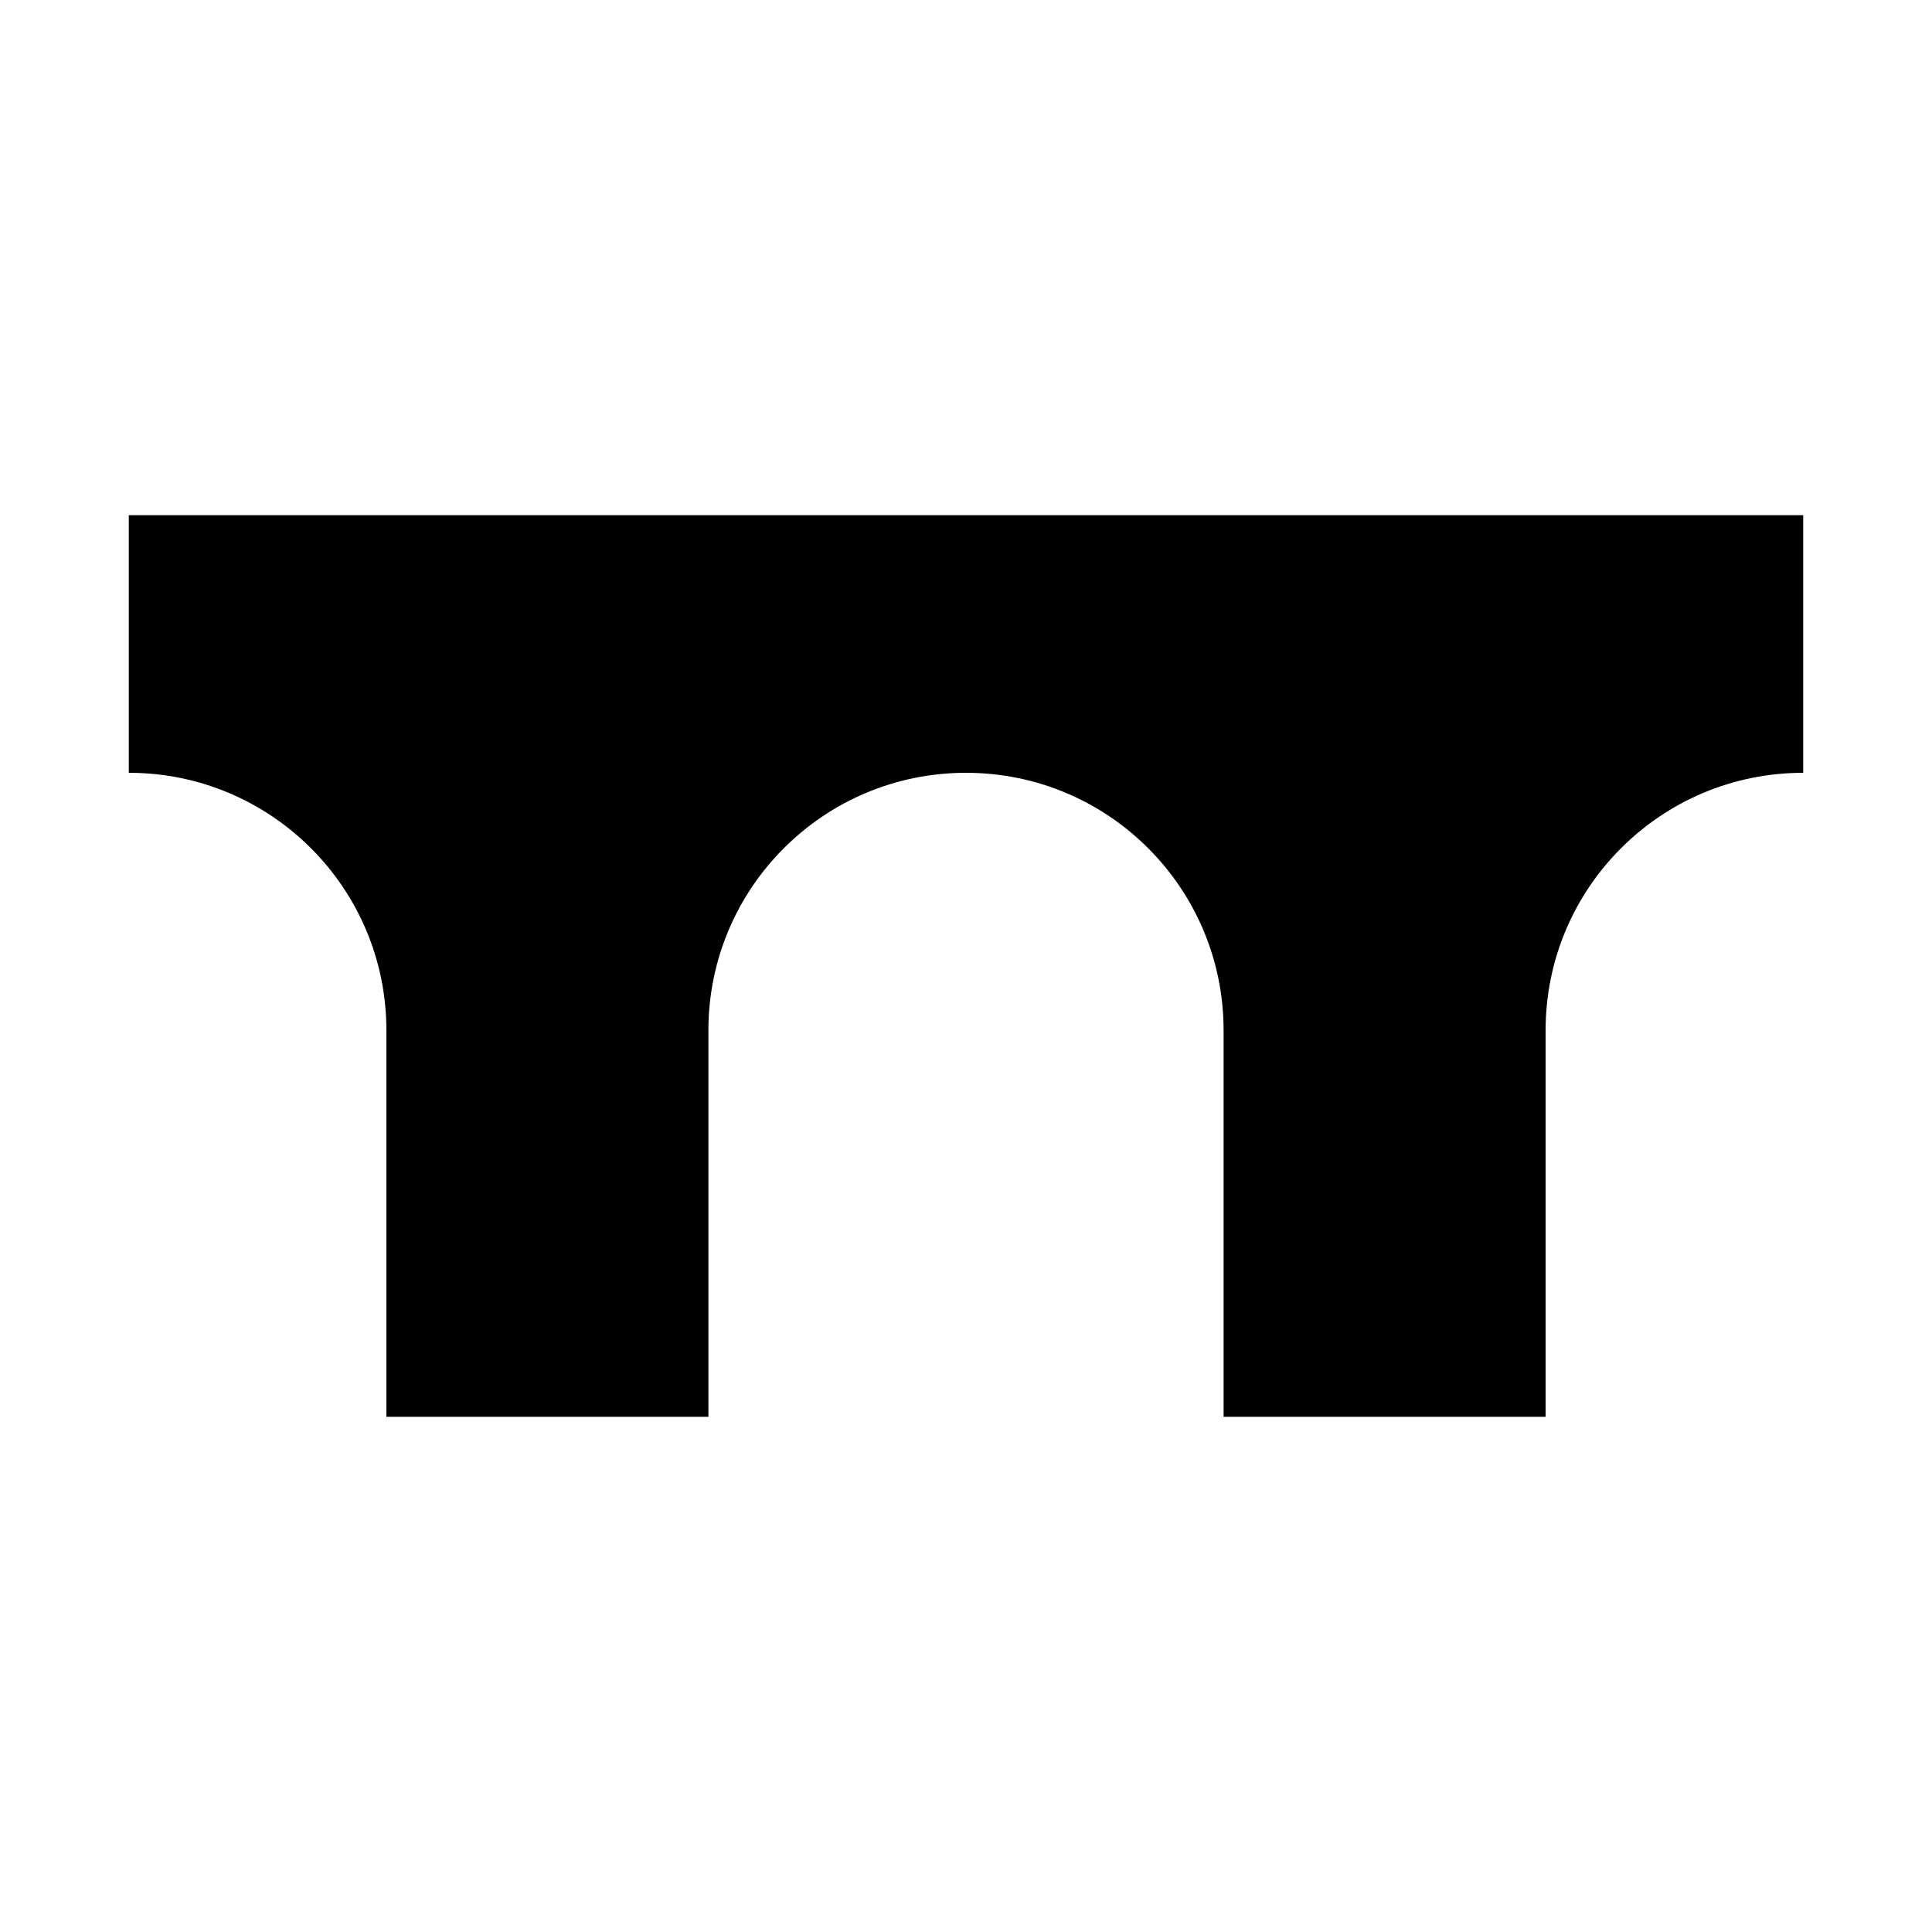
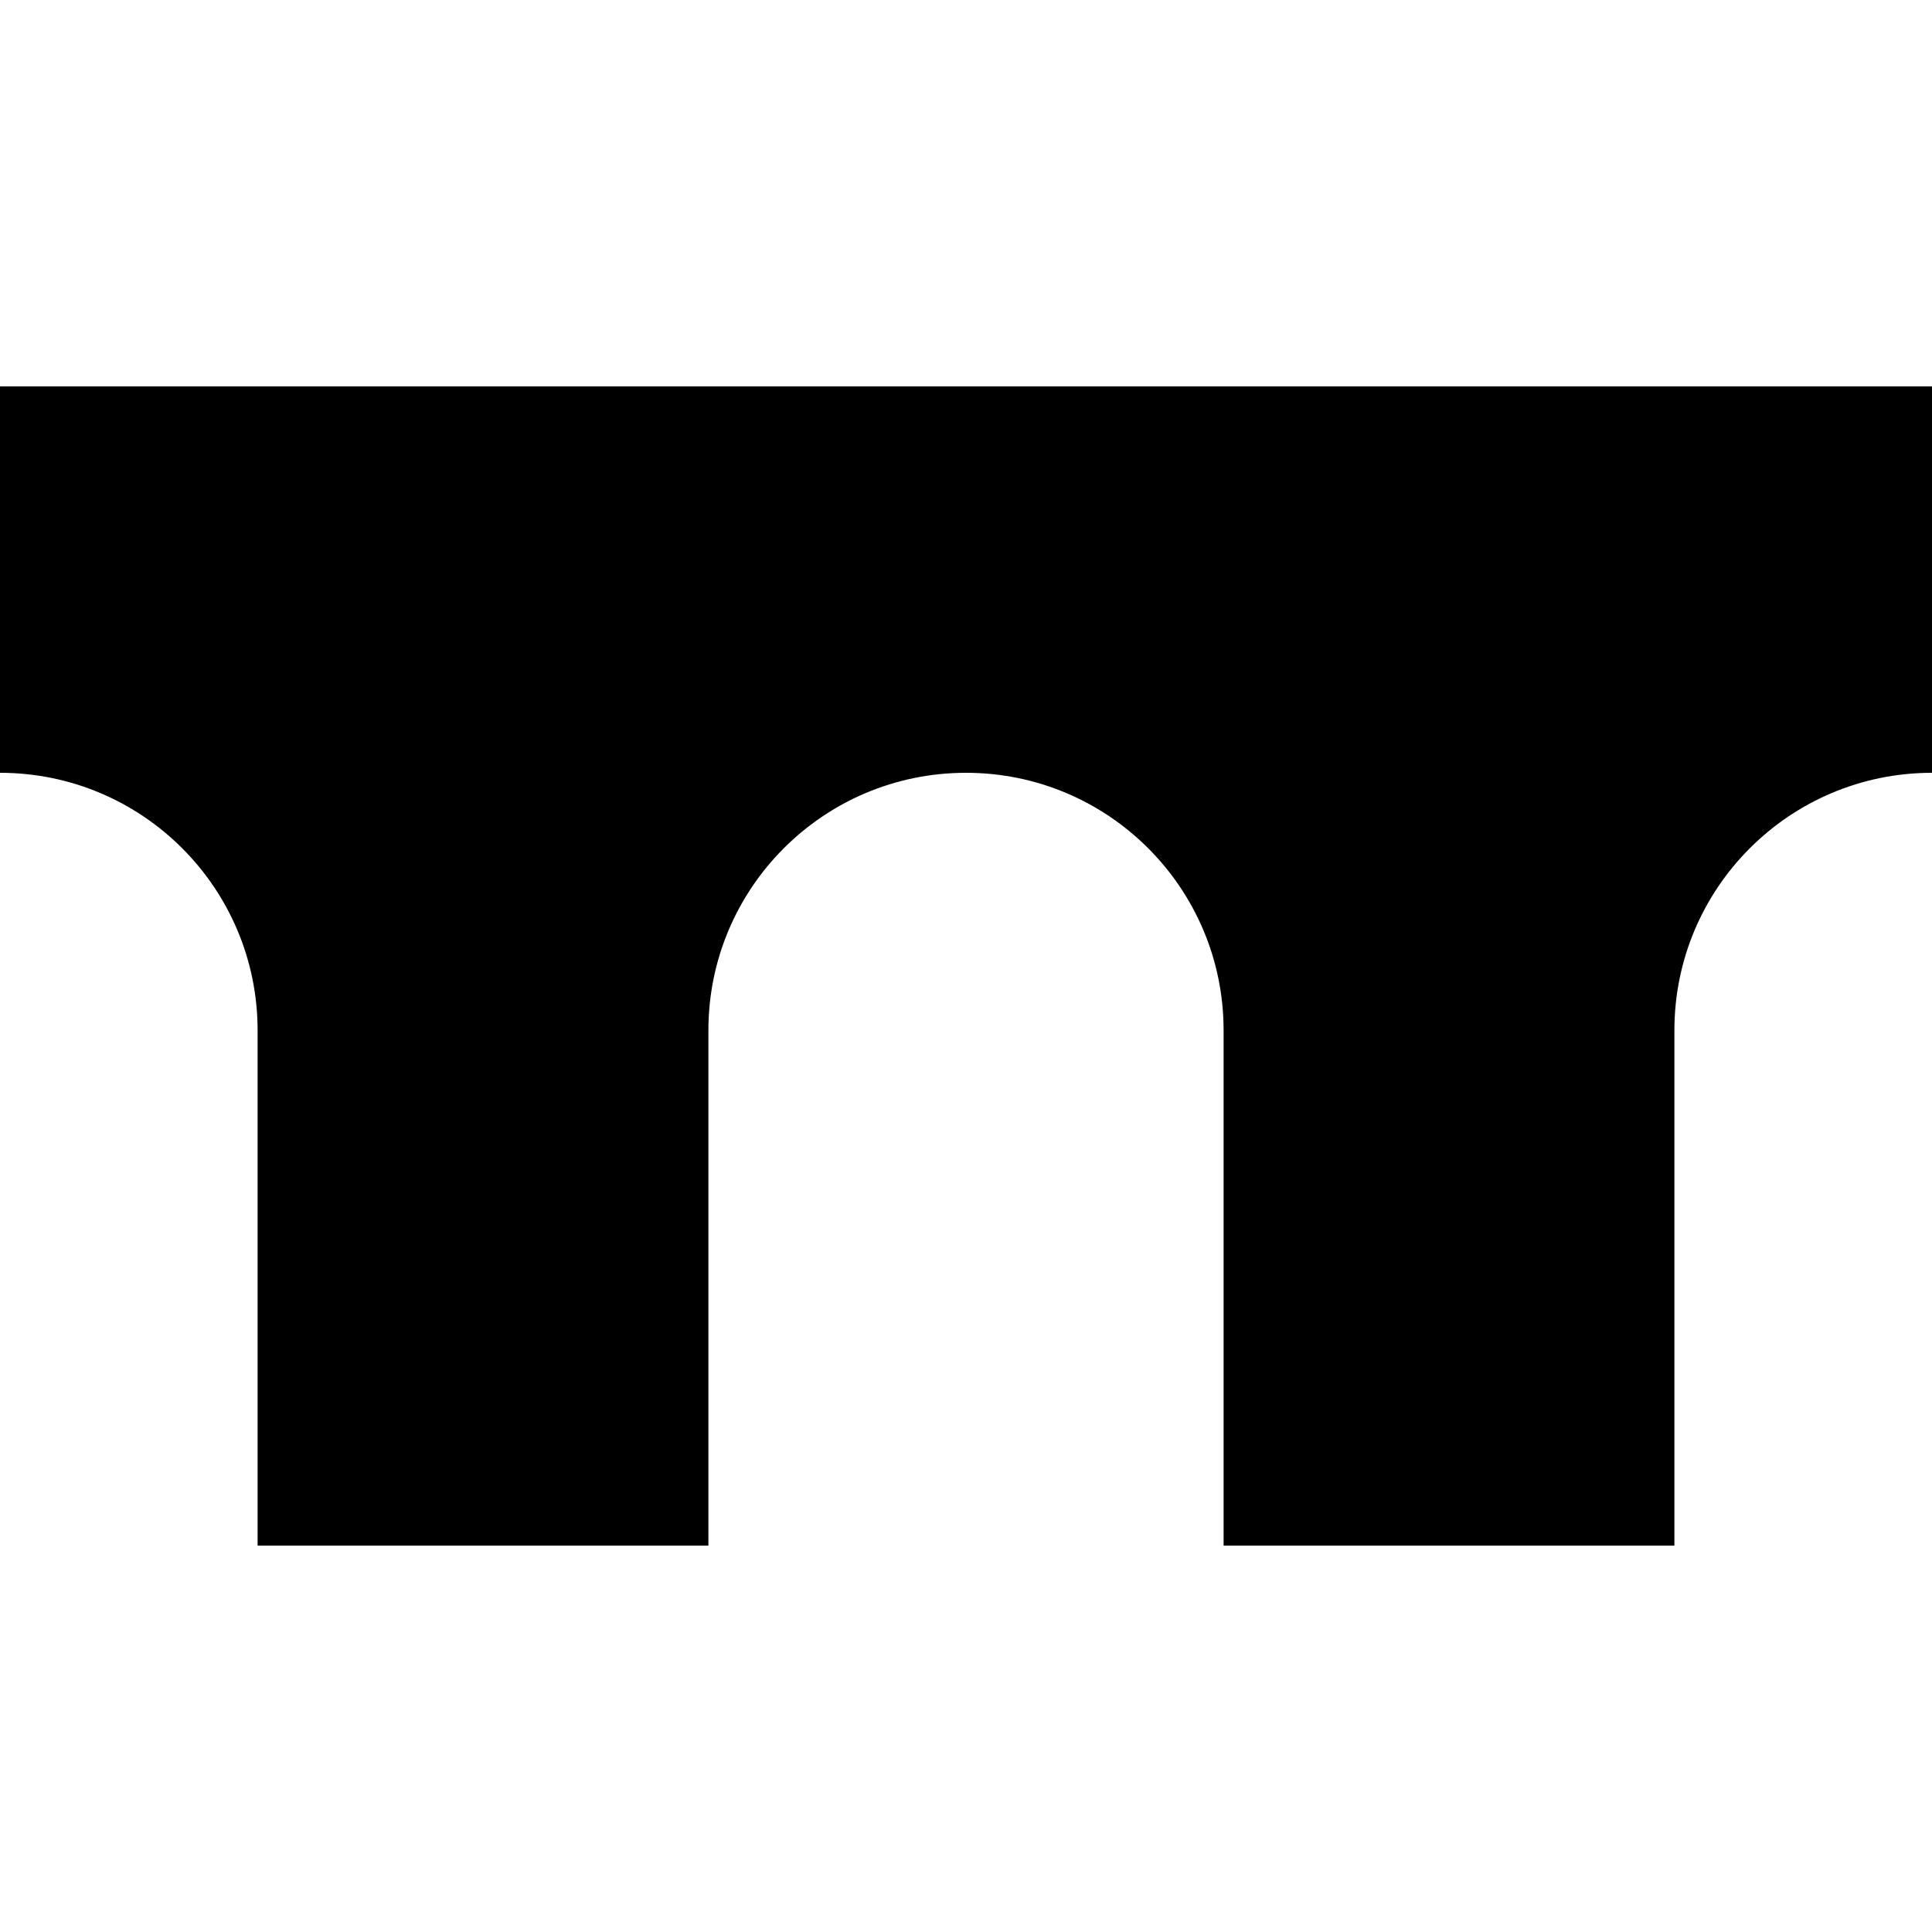
<svg xmlns="http://www.w3.org/2000/svg" width="15px" height="15px" viewBox="0 0 15 15" version="1.1">
-   <path d="M14,6 C14,6 14,6 14,6 L14,6 C12.895,6 12,6.895 12,8 L12,11 L9.5,11 L9.5,8 C9.5,6.895 8.605,6 7.5,6 L7.5,6 C6.395,6 5.5,6.895 5.5,8 L5.5,11 L3,11 L3,8 C3,6.895 2.105,6 1,6 C1,6 1,6 1,6 L1,4 L14,4 L14,6 Z" />
+   <path d="M15,6 C13.895,6 13,6.895 13,8 L13,12 L9.5,12 L9.5,8 C9.5,6.895 8.605,6 7.5,6 C6.395,6 5.5,6.895 5.5,8 L5.5,12 L2,12 L2,8 C2,6.895 1.105,6 1.07754111e-16,6 L0,3 L15,3 L15,6 Z" />
</svg>
